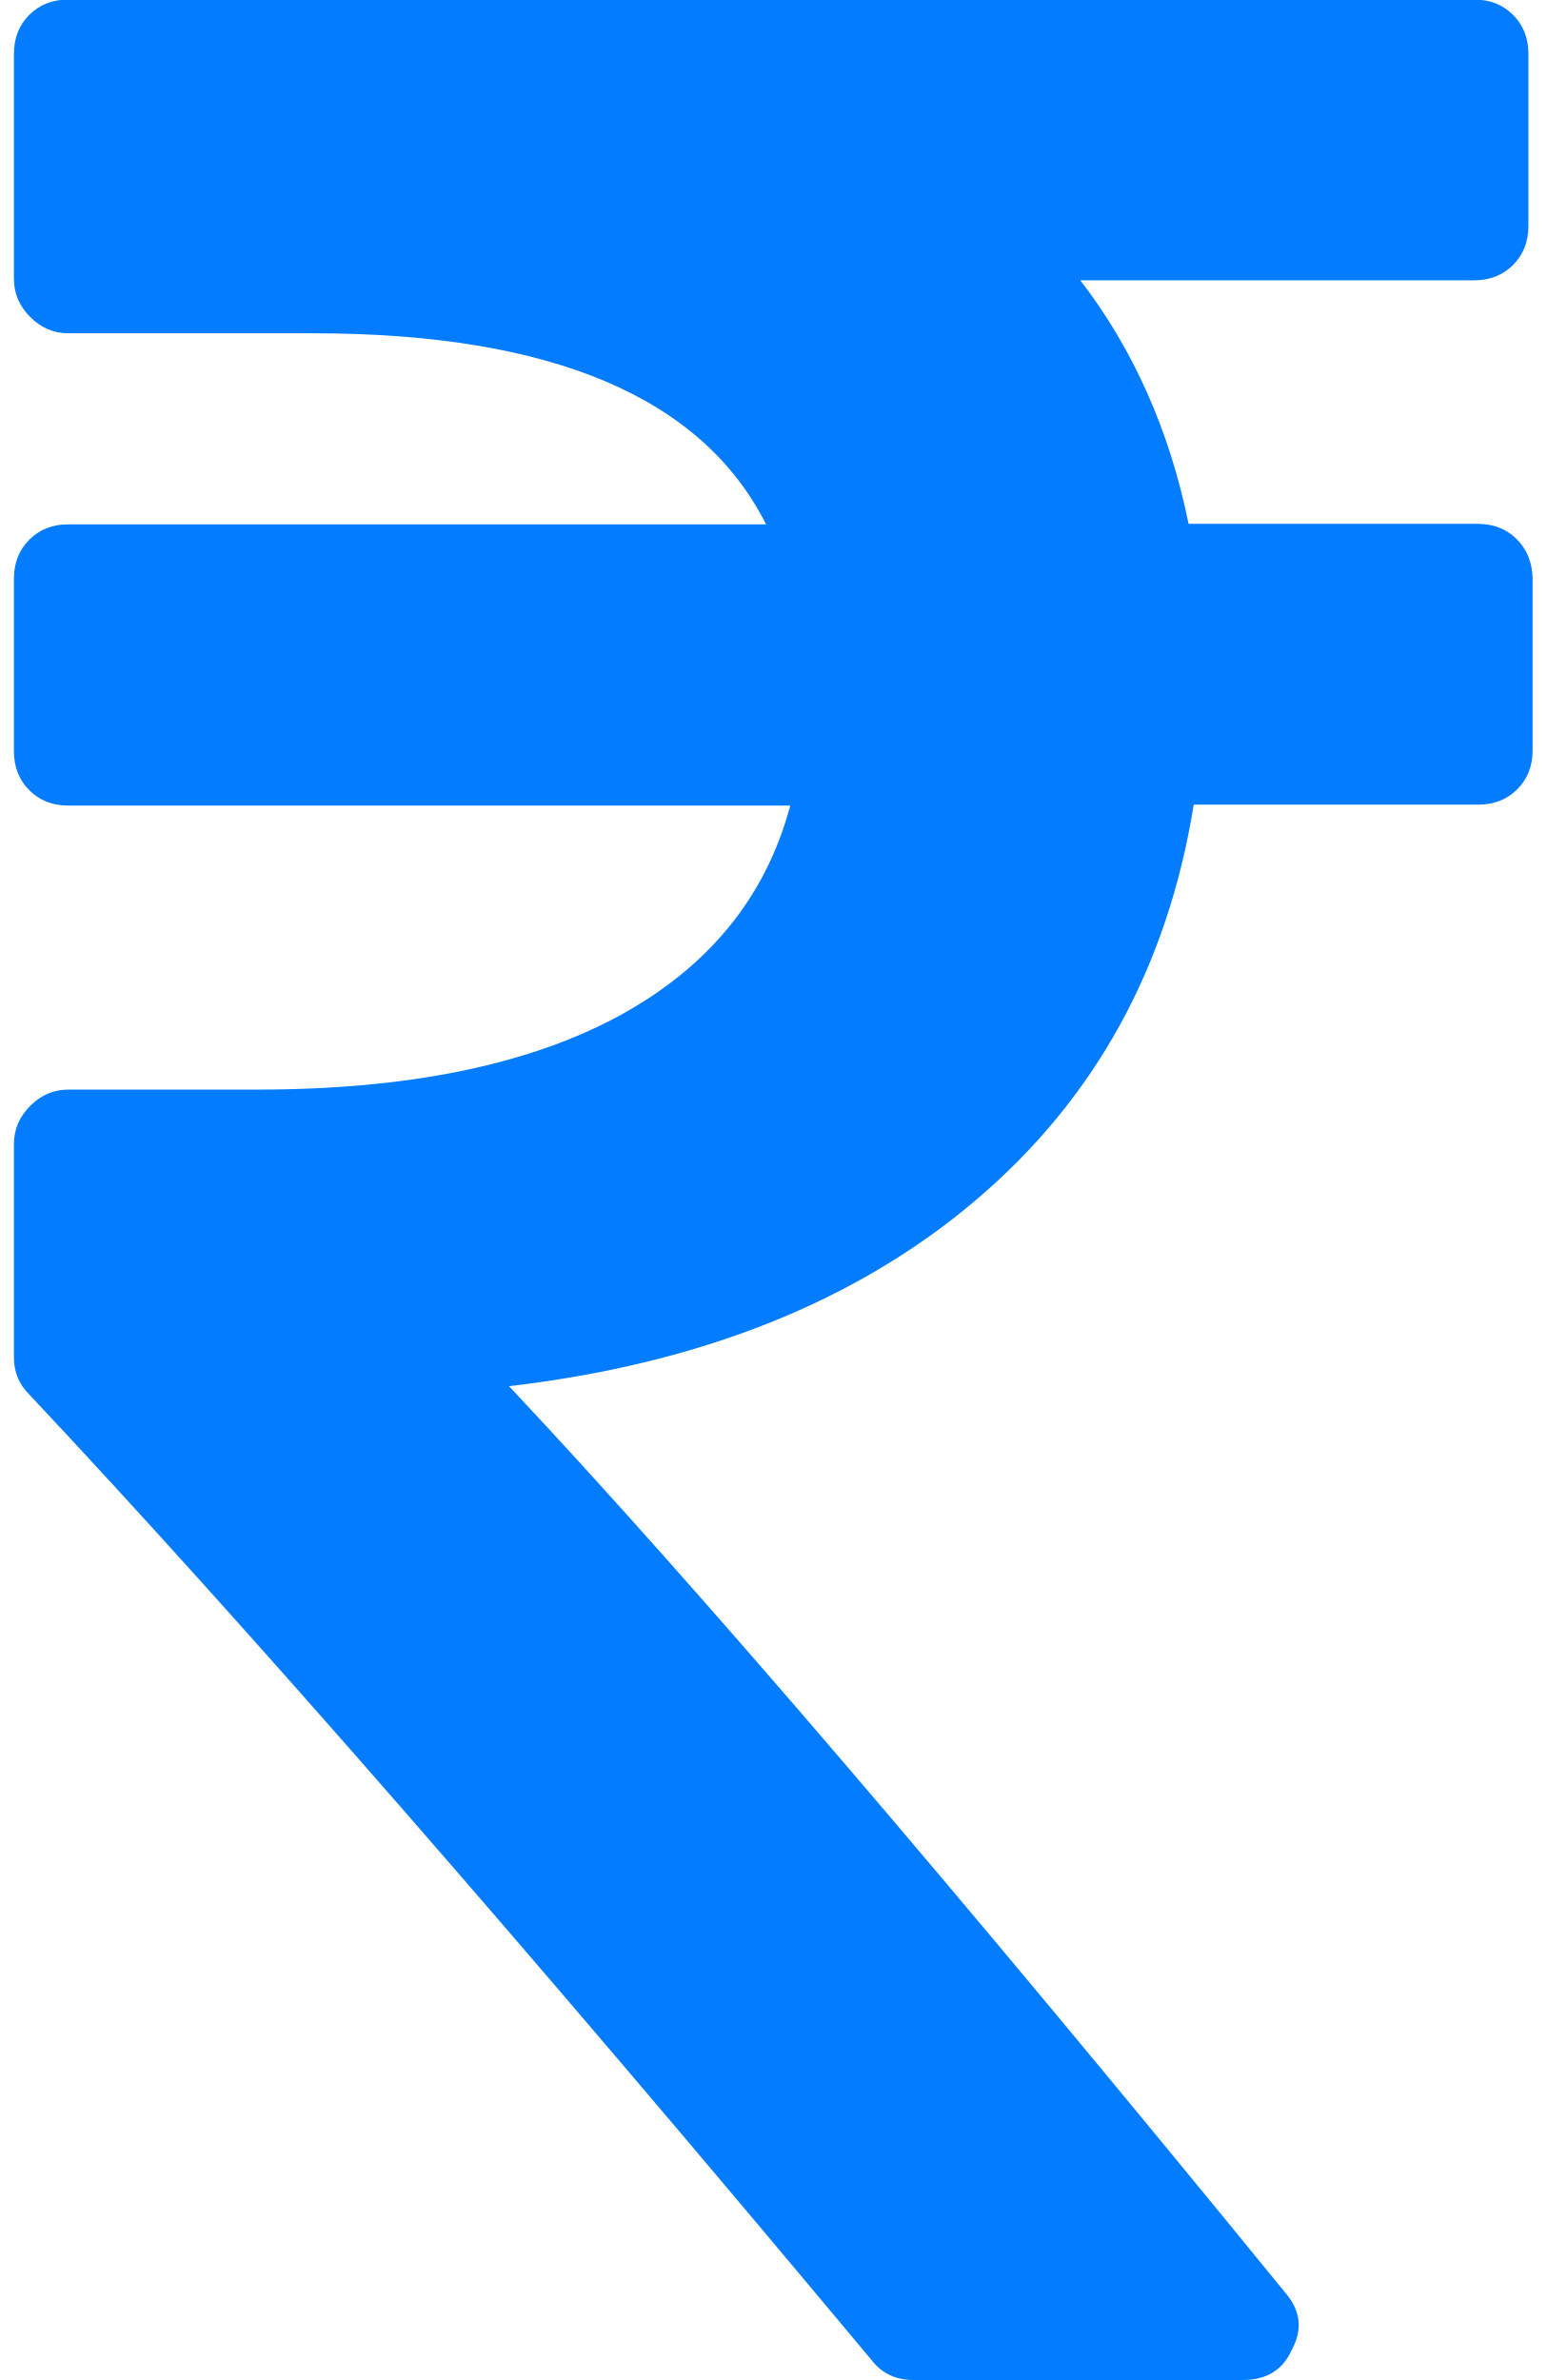
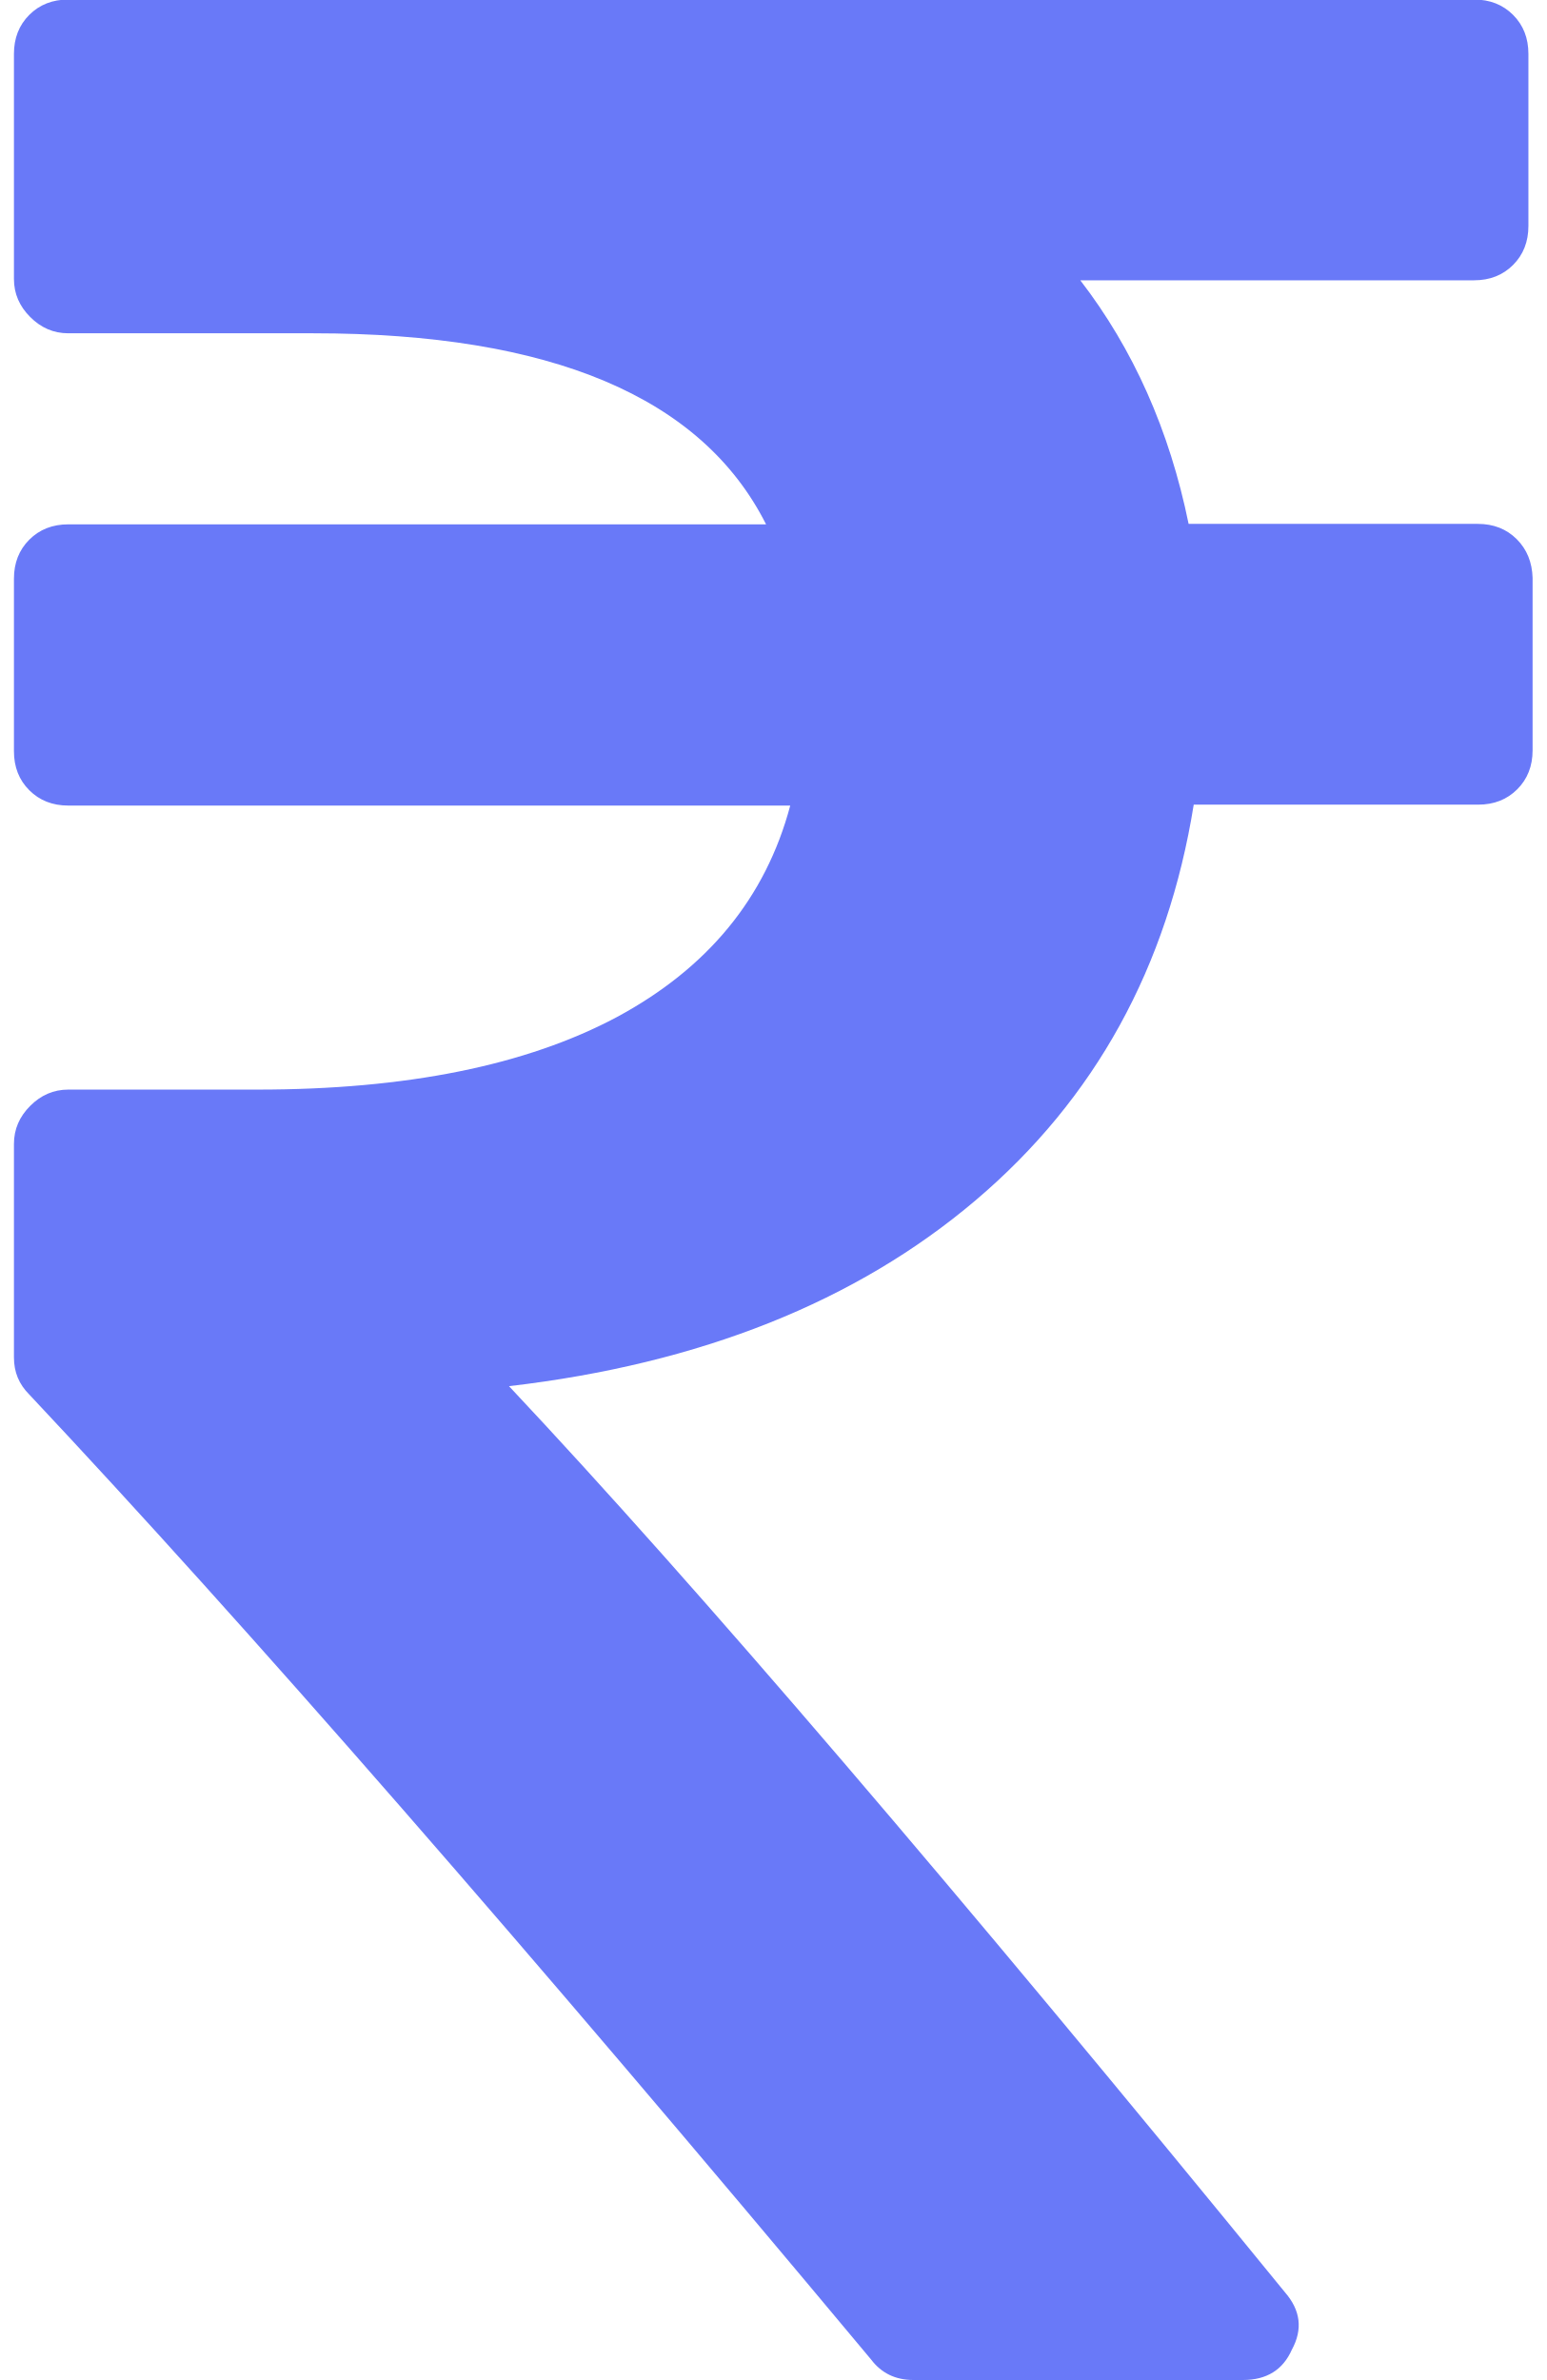
<svg xmlns="http://www.w3.org/2000/svg" version="1.1" id="Capa_1" x="0px" y="0px" viewBox="0 0 332.7 512" style="enable-background:new 0 0 332.7 512;" xml:space="preserve">
  <style type="text/css">
- 	.st0{fill:#037CFF;}
+ 	.st0{fill:#6979F8;}
</style>
  <g>
    <path class="st0" d="M326.3,116c-2.2-2.2-5-3.3-8.4-3.3h-62.2c-4.1-20.1-11.9-37.6-23.3-52.4h84.7c3.4,0,6.2-1.1,8.4-3.3   c2.2-2.2,3.3-5,3.3-8.4V11.6c0-3.4-1.1-6.2-3.3-8.4c-2.2-2.2-5-3.3-8.4-3.3H14.7c-3.4,0-6.2,1.1-8.4,3.3c-2.2,2.2-3.3,5-3.3,8.4V60   c0,3.2,1.2,5.9,3.5,8.2s5,3.5,8.2,3.5h52.7c51.1,0,83.6,13.7,97.4,41.1H14.7c-3.4,0-6.2,1.1-8.4,3.3c-2.2,2.2-3.3,5-3.3,8.4v37.1   c0,3.4,1.1,6.2,3.3,8.4c2.2,2.2,5,3.3,8.4,3.3H170c-5.3,19.9-17.8,35-37.3,45.5c-19.5,10.4-45.3,15.6-77.3,15.6H14.7   c-3.2,0-5.9,1.2-8.2,3.5c-2.3,2.3-3.5,5-3.5,8.2V292c0,3.2,1.1,5.8,3.3,8c46.5,49.5,106.9,118.7,181.1,207.6   c2.2,2.9,5.2,4.4,9.1,4.4h70.9c5.1,0,8.6-2.2,10.5-6.5c2.4-4.4,1.9-8.5-1.5-12.4c-70.8-86.8-126.4-151.8-166.9-194.9   c41.2-4.8,74.7-18.2,100.4-40c25.7-21.8,41.3-50.2,46.9-85.1H318c3.4,0,6.2-1.1,8.4-3.3c2.2-2.2,3.3-5,3.3-8.4v-37.1   C329.6,121,328.5,118.2,326.3,116z" />
  </g>
</svg>
